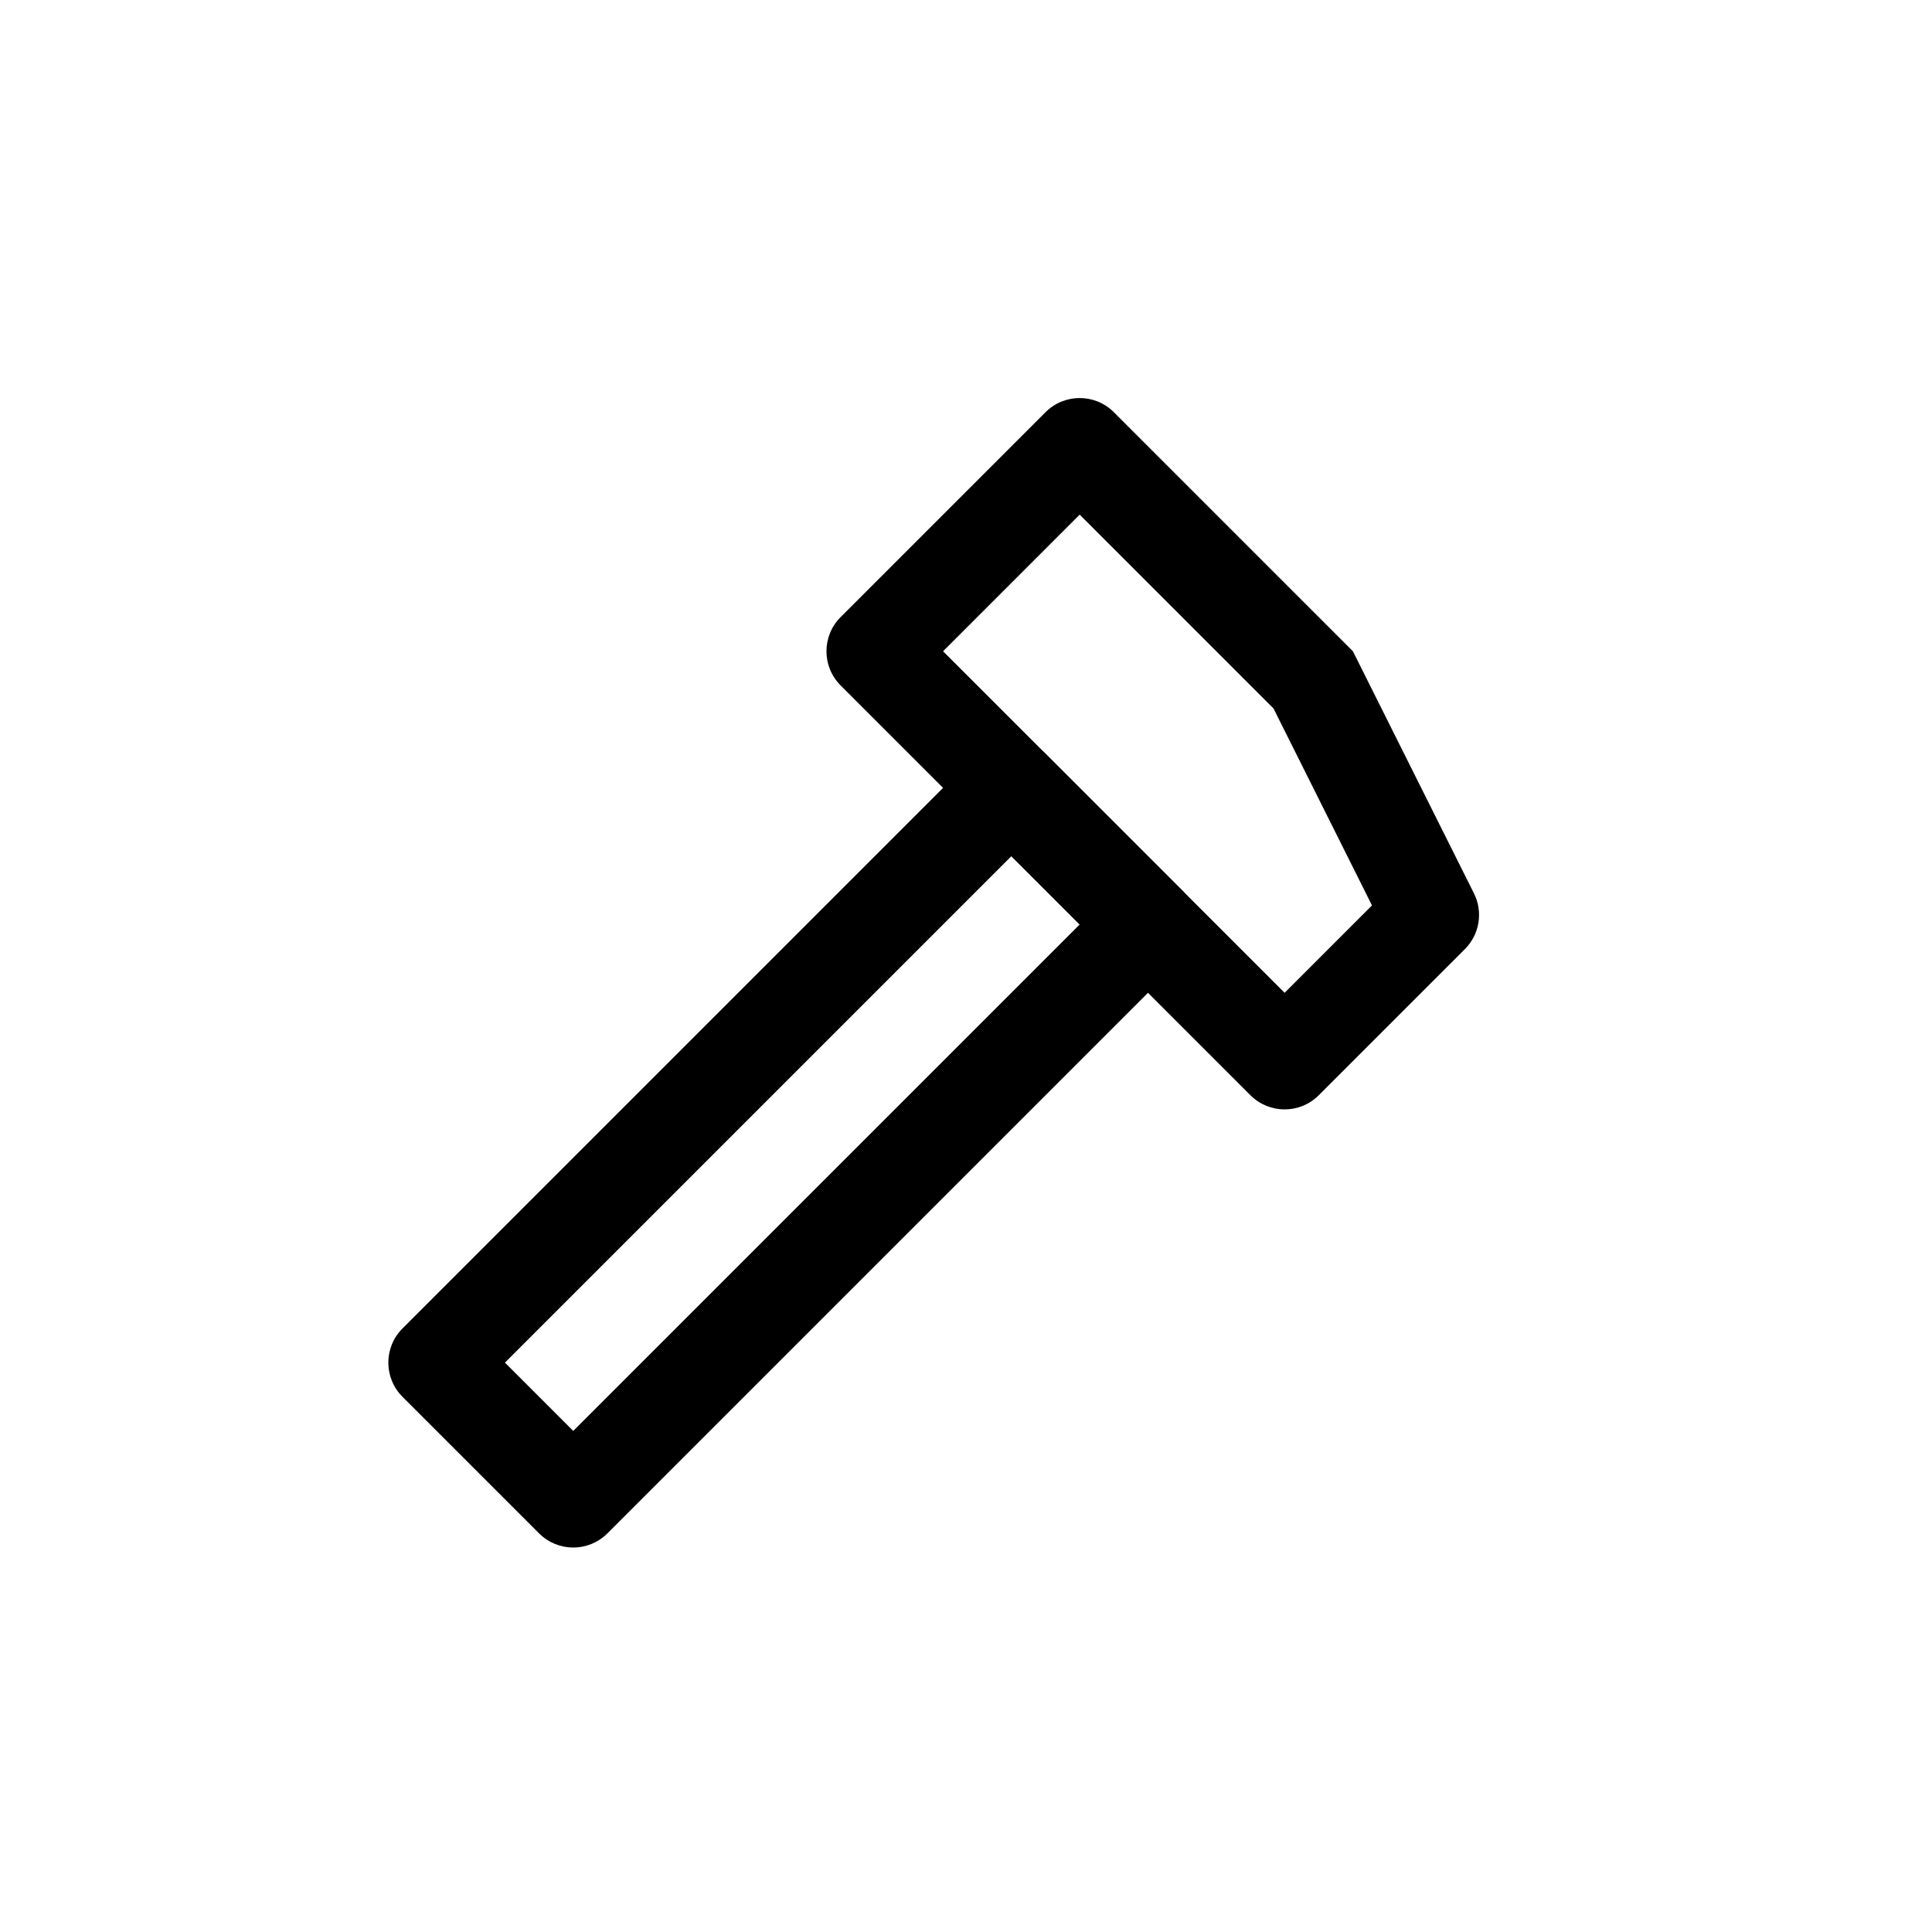
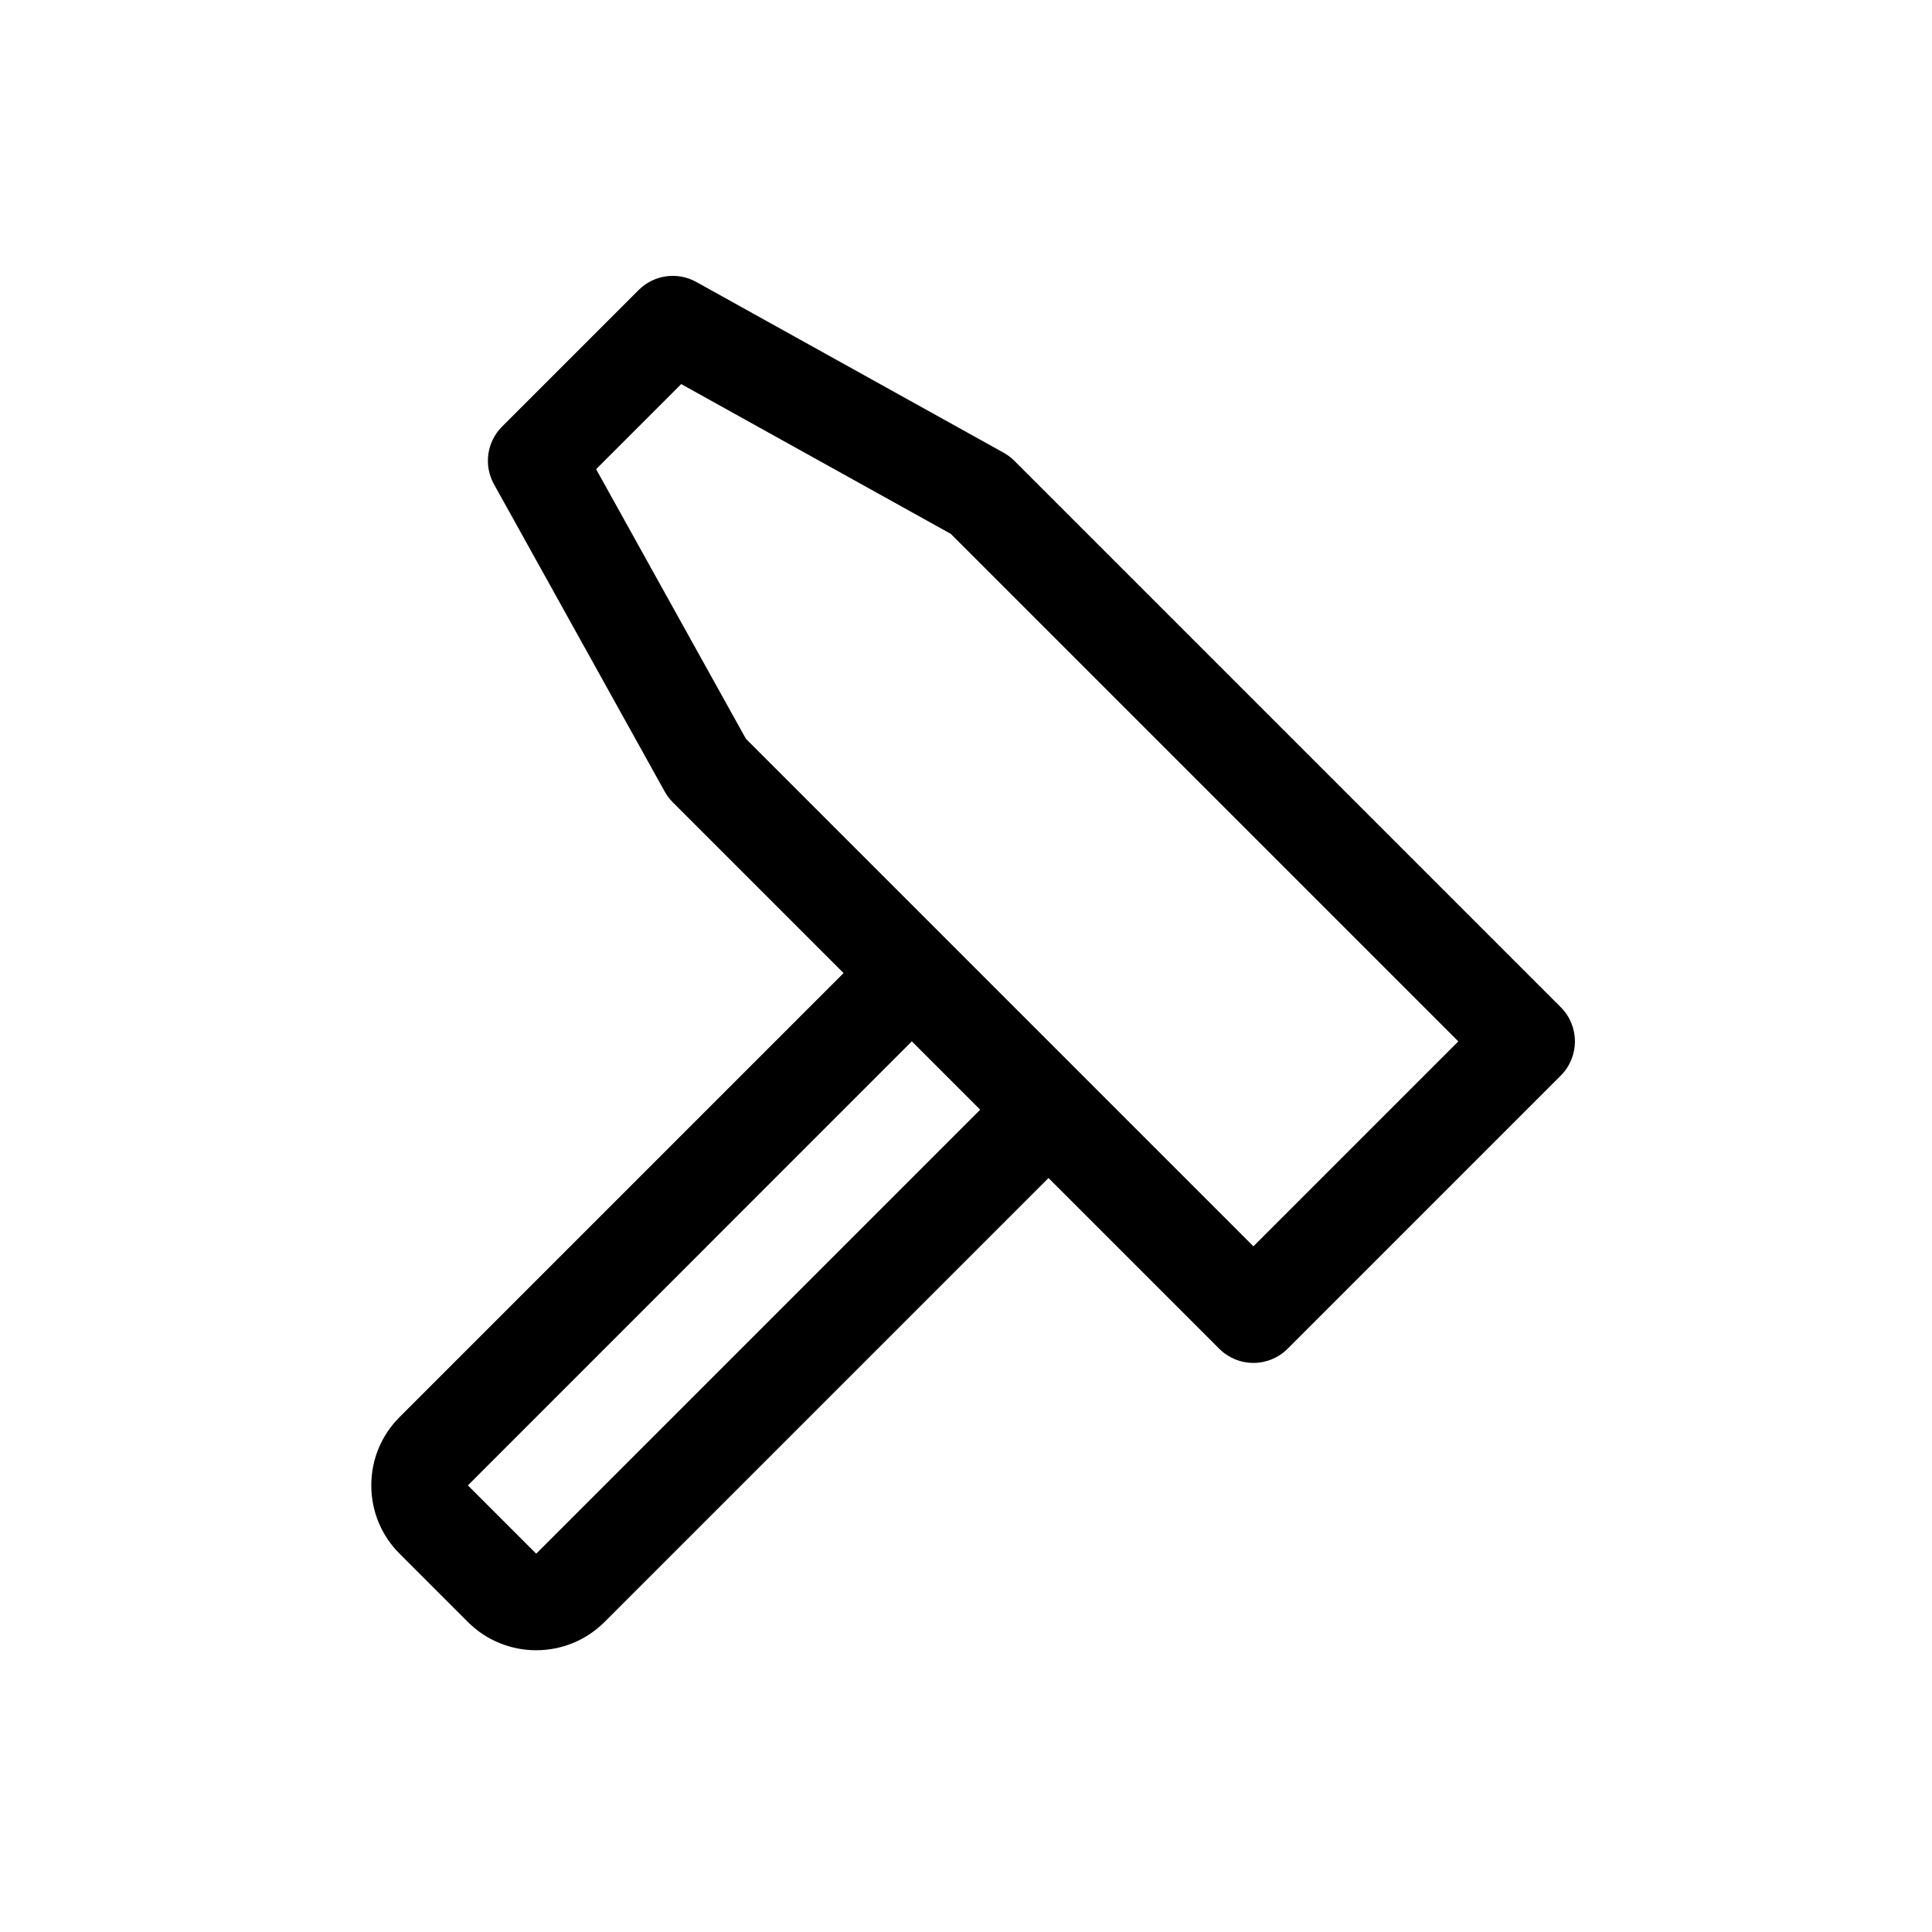
<svg xmlns="http://www.w3.org/2000/svg" viewBox="0 0 500 500">
  <g id="base">
-     <path d="M261.744,191.401C264.943,191.401,268.142,192.621,270.583,195.062L305.938,230.417C310.819,235.299,310.819,243.214,305.938,248.095L157.194,396.839C154.753,399.28,151.554,400.5,148.355,400.5C145.156,400.5,141.958,399.28,139.517,396.839L104.161,361.484C99.28,356.602,99.28,348.687,104.161,343.806L252.905,195.062C255.346,192.621,258.545,191.401,261.744,191.401ZM261.744,221.579L130.678,352.645L148.355,370.322L279.421,239.256L261.744,221.579Z" />
-     <path d="M279.421,103.013C282.62,103.013,285.819,104.233,288.26,106.674L350.132,168.546L381.458,231.198C383.864,236.01,382.921,241.822,379.117,245.627L367.81,256.934L341.293,283.45C338.853,285.891,335.653,287.112,332.454,287.112C329.255,287.112,326.056,285.891,323.615,283.45L279.421,239.256L217.549,177.384C215.108,174.944,213.888,171.745,213.888,168.546C213.888,165.347,215.108,162.148,217.549,159.707L244.066,133.19L270.583,106.674C273.024,104.233,276.222,103.013,279.421,103.013ZM279.421,133.19L261.744,150.868L244.066,168.546L297.099,221.579L332.454,256.934L350.132,239.256L355.068,234.32L329.586,183.355L279.421,133.19Z" />
+     <path d="M235.983 269.501L121.09 384.416 138.767 402.094 253.672 287.189 235.994 269.512C235.988 269.504 235.983 269.501 235.983 269.501ZM138.767 427.081C132.365 427.081 125.964 424.646 121.09 419.773L103.412 402.094C98.69 397.372 96.09 391.094 96.09 384.416 96.09 377.738 98.69 371.459 103.413 366.738L218.317 251.833C228.066 242.085 243.925 242.088 253.672 251.833L271.35 269.511C281.096 279.259 281.096 295.119 271.351 304.866L156.445 419.772C151.571 424.645 145.169 427.081 138.767 427.081ZM193.038 191.2L324.382 322.544 377.415 269.511 246.071 138.166 176.294 99.402 154.273 121.423 193.038 191.2ZM324.382 352.722C321.067 352.722 317.887 351.405 315.543 349.061L174.122 207.64C173.301 206.818 172.598 205.887 172.034 204.871L127.84 125.321C125.13 120.443 125.982 114.358 129.928 110.412L165.283 75.057C169.23 71.11 175.315 70.26 180.193 72.969L259.742 117.163C260.758 117.727 261.69 118.43 262.511 119.251L403.932 260.672C408.814 265.554 408.814 273.469 403.932 278.35L333.221 349.061C330.876 351.405 327.697 352.722 324.382 352.722Z" />
  </g>
</svg>
